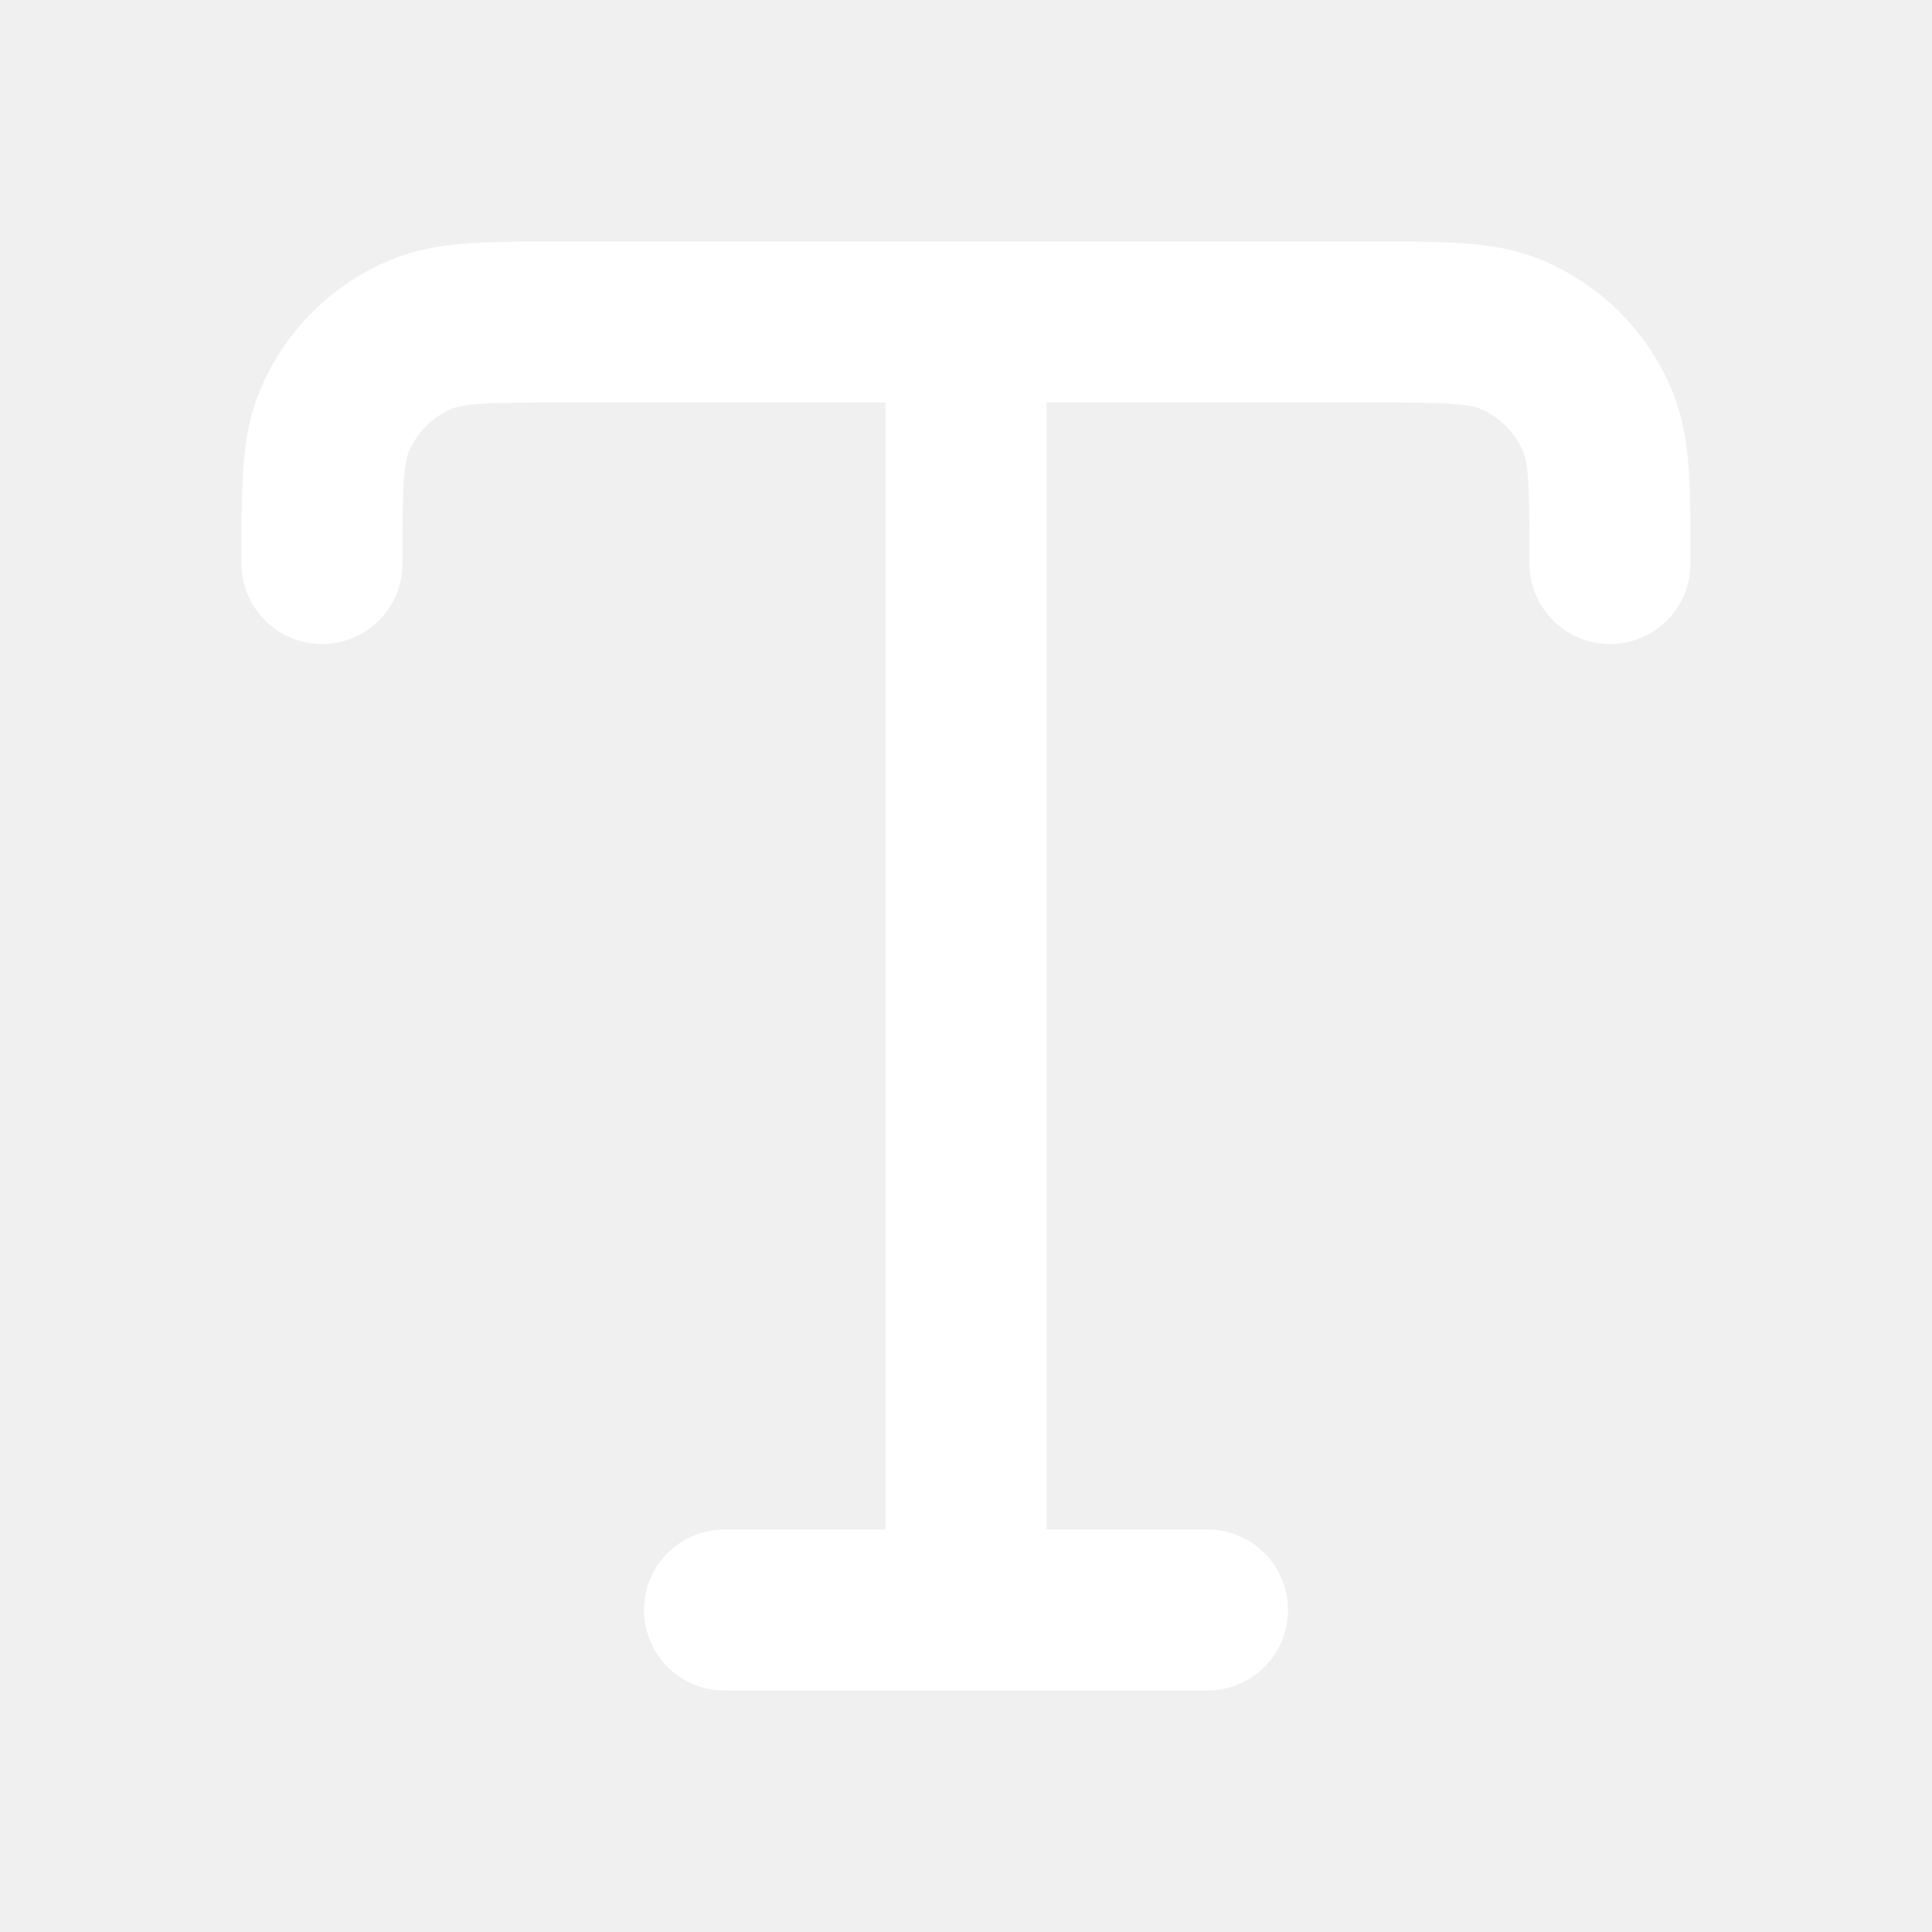
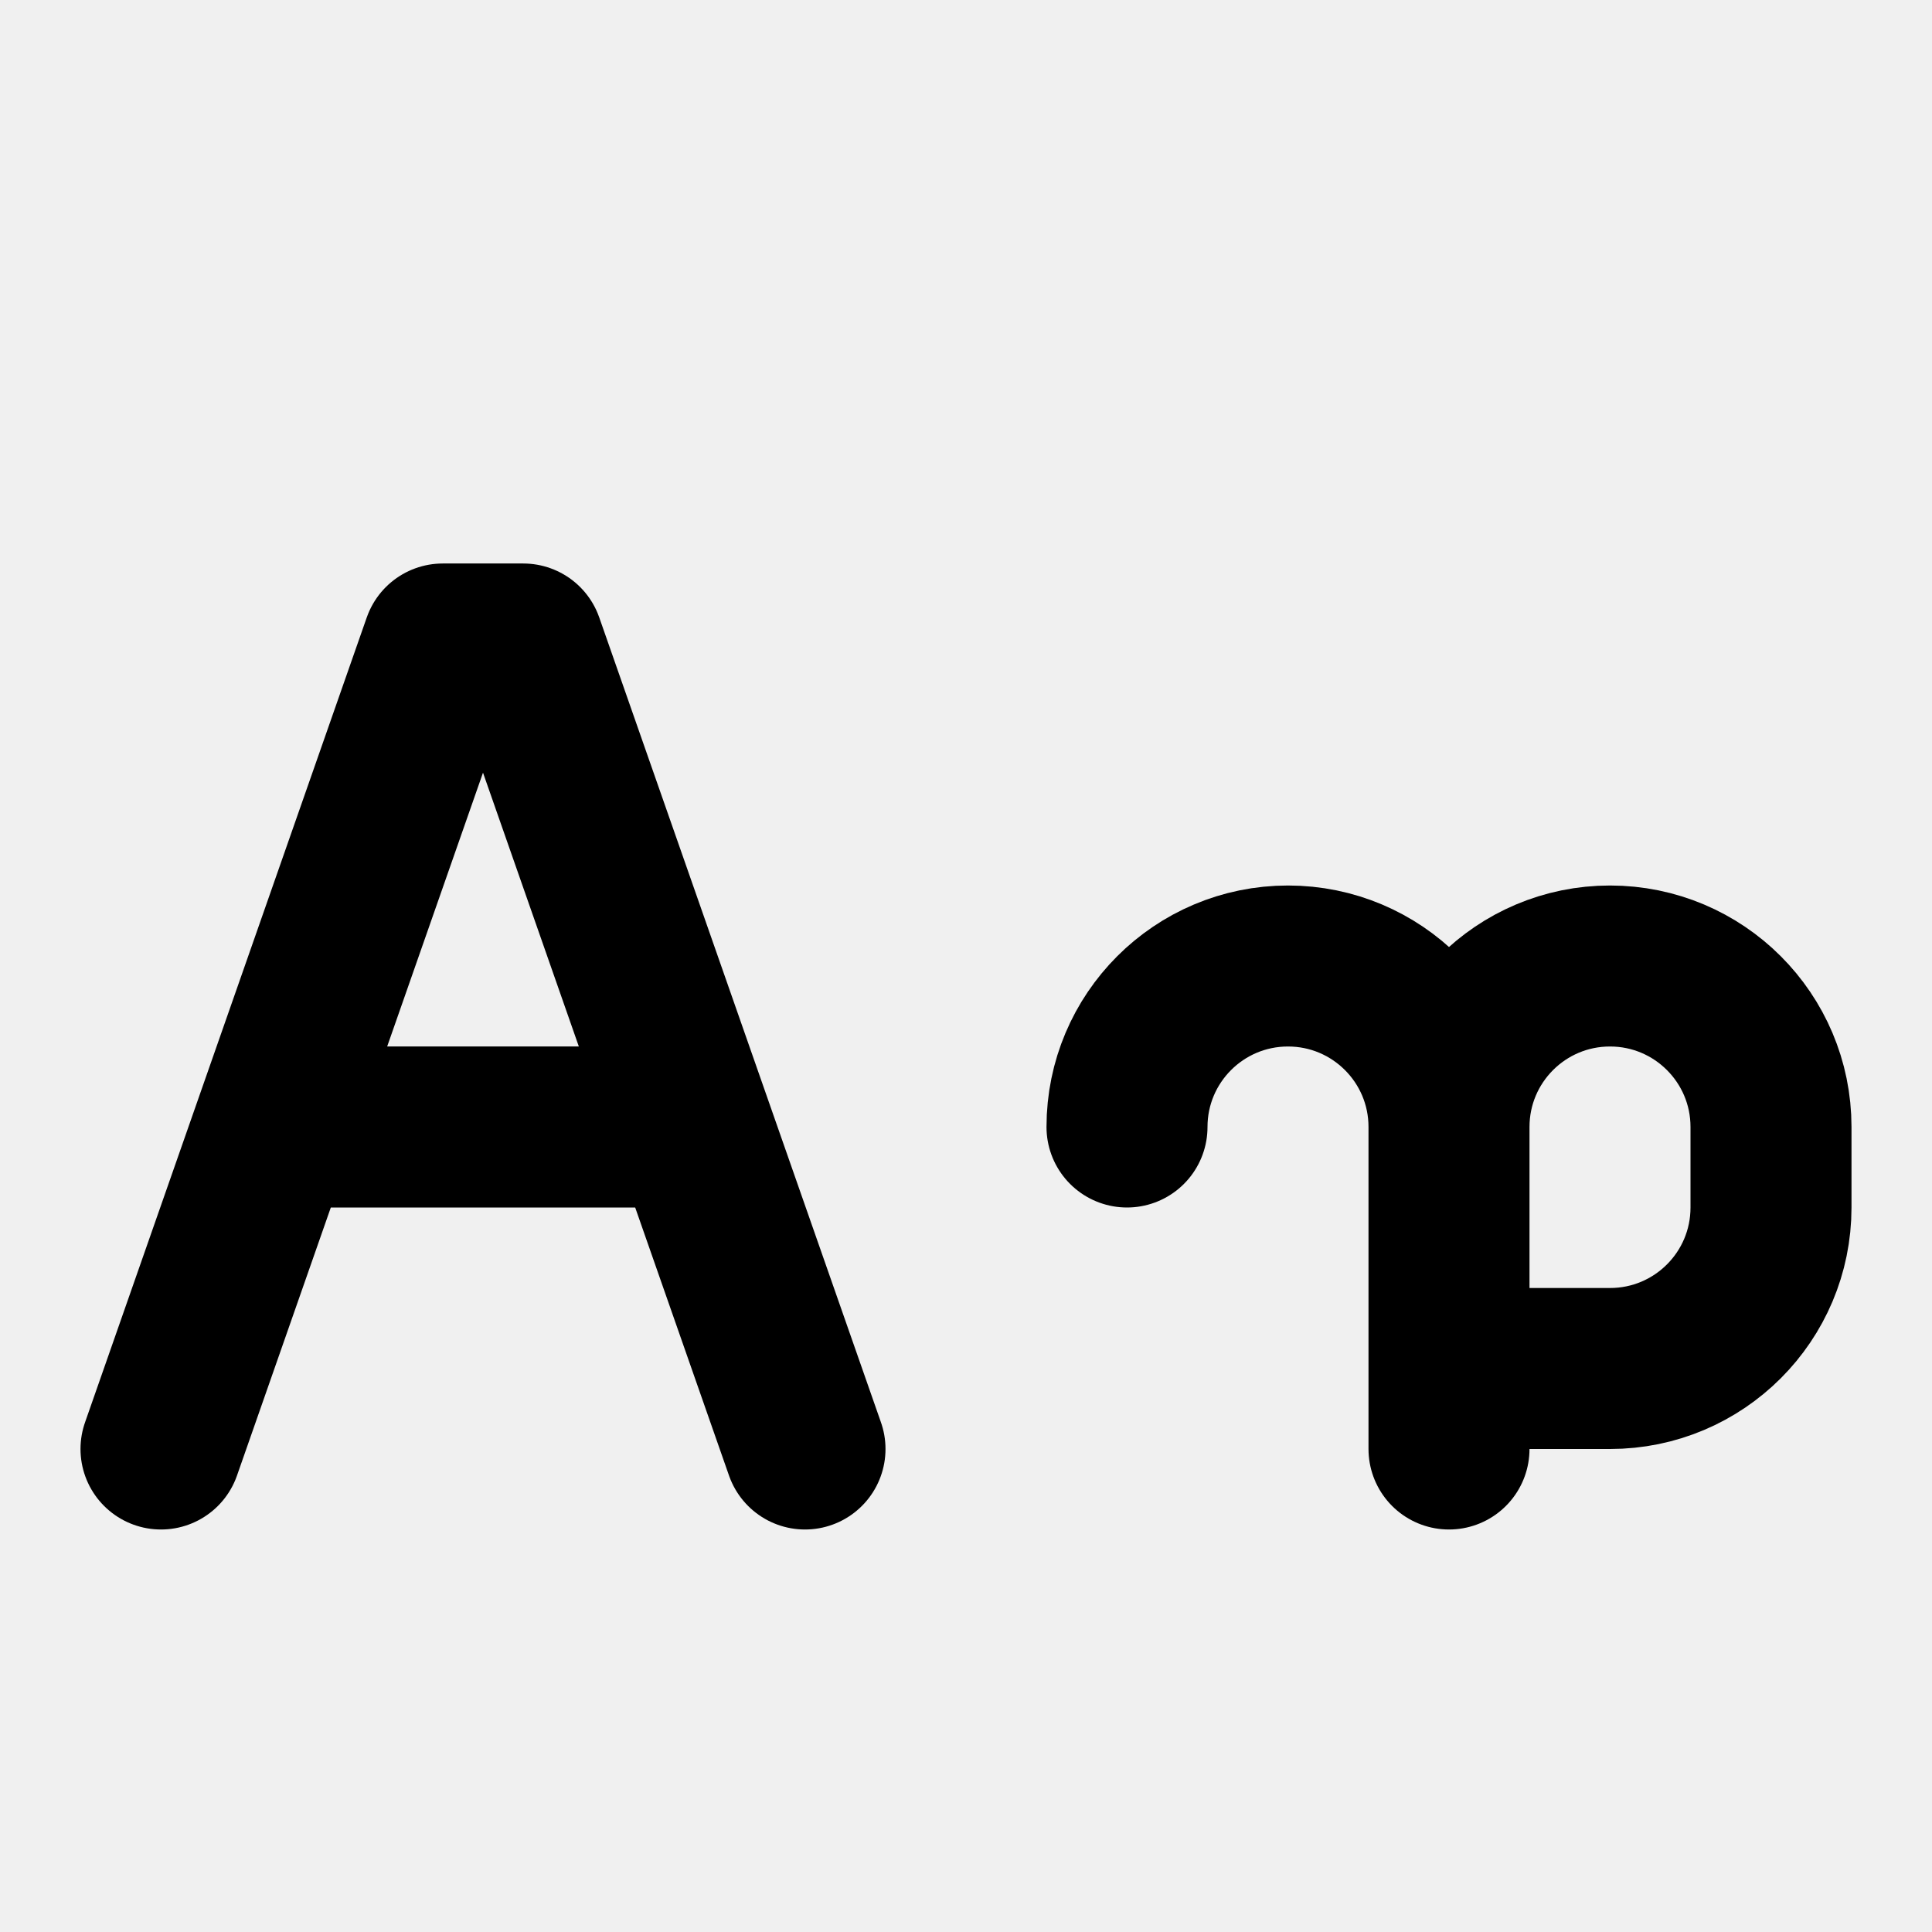
<svg xmlns="http://www.w3.org/2000/svg" viewBox="0 0 24 24" fill="none">
-   <path d="M4 7C4 6.068 4 5.602 4.152 5.235C4.355 4.745 4.745 4.355 5.235 4.152C5.602 4 6.068 4 7 4H17C17.932 4 18.398 4 18.765 4.152C19.255 4.355 19.645 4.745 19.848 5.235C20 5.602 20 6.068 20 7M9 20H15M12 4V20" stroke="white" stroke-width="2" stroke-linecap="round" stroke-linejoin="round" />
+   <path d="M2 18L5.5 8H6.5L10 18M3.5 14H8.5" stroke="currentColor" stroke-width="2" stroke-linecap="round" stroke-linejoin="round" />
+   <path d="M14 14C14 12.895 14.895 12 16 12C17.105 12 18 12.895 18 14V18M18 14C18 12.895 18.895 12 20 12C21.105 12 22 12.895 22 14V15C22 16.105 21.105 17 20 17H18" stroke="currentColor" stroke-width="2" stroke-linecap="round" stroke-linejoin="round" />
</svg>
